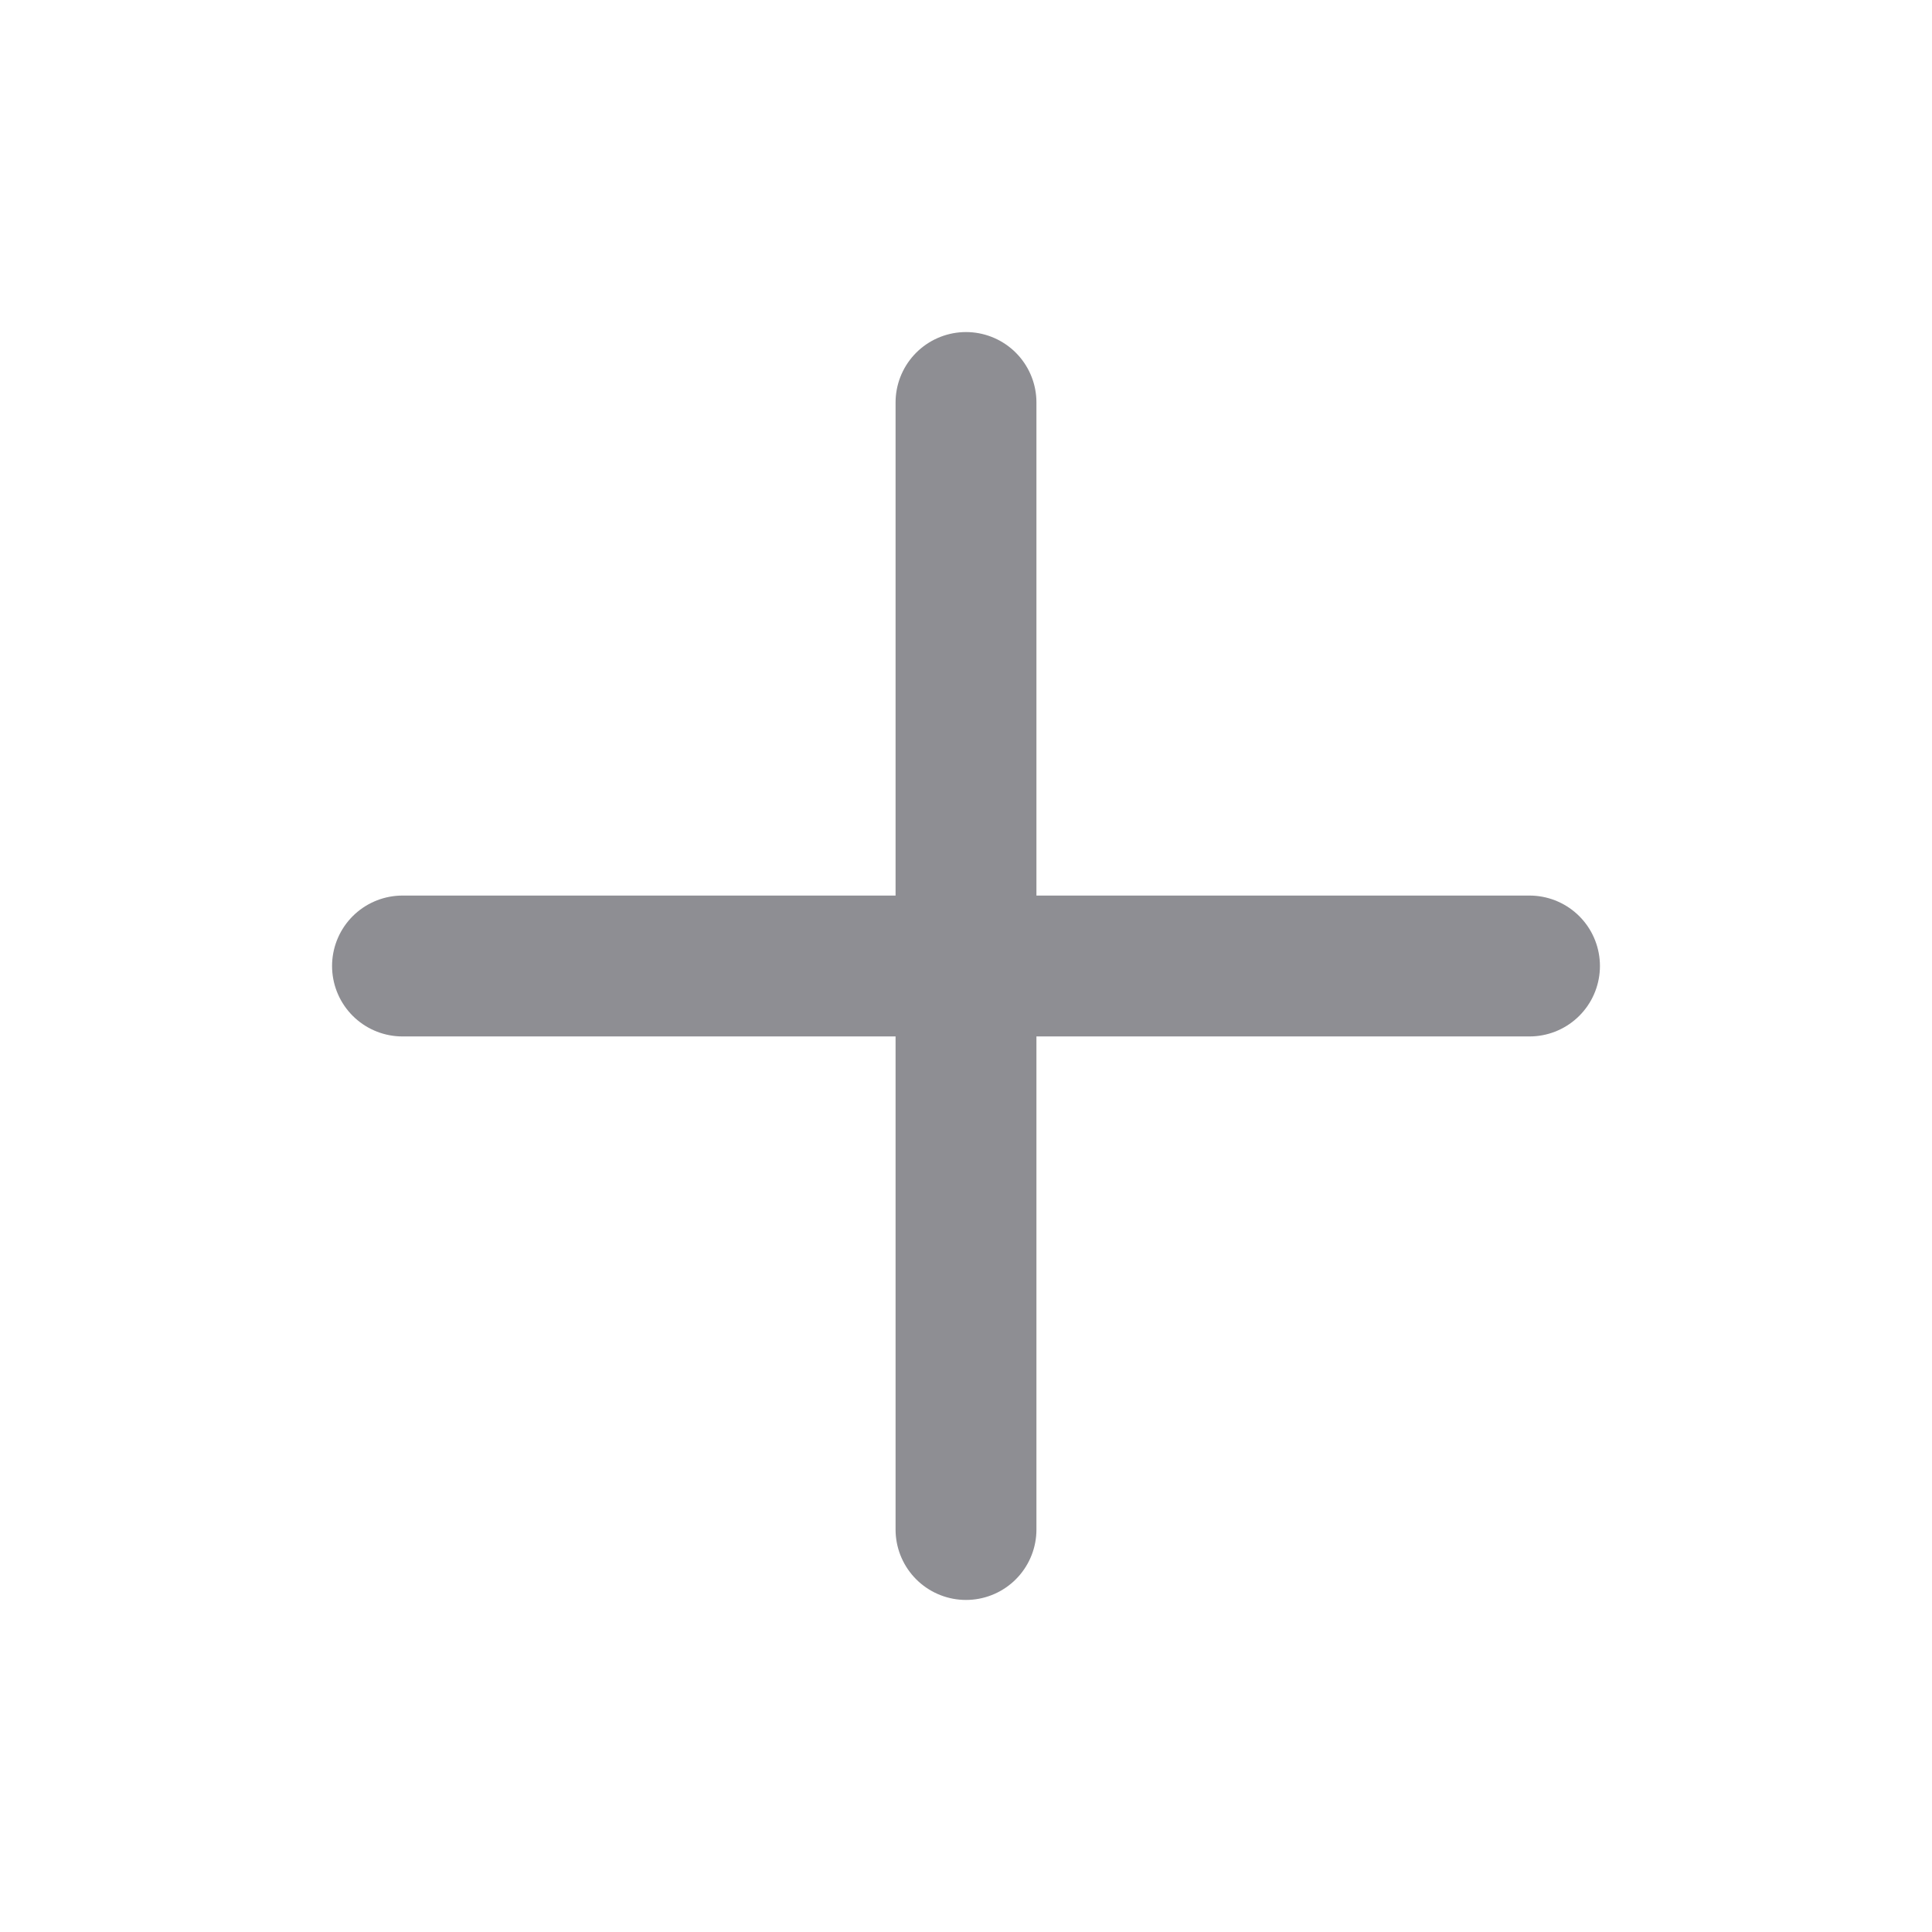
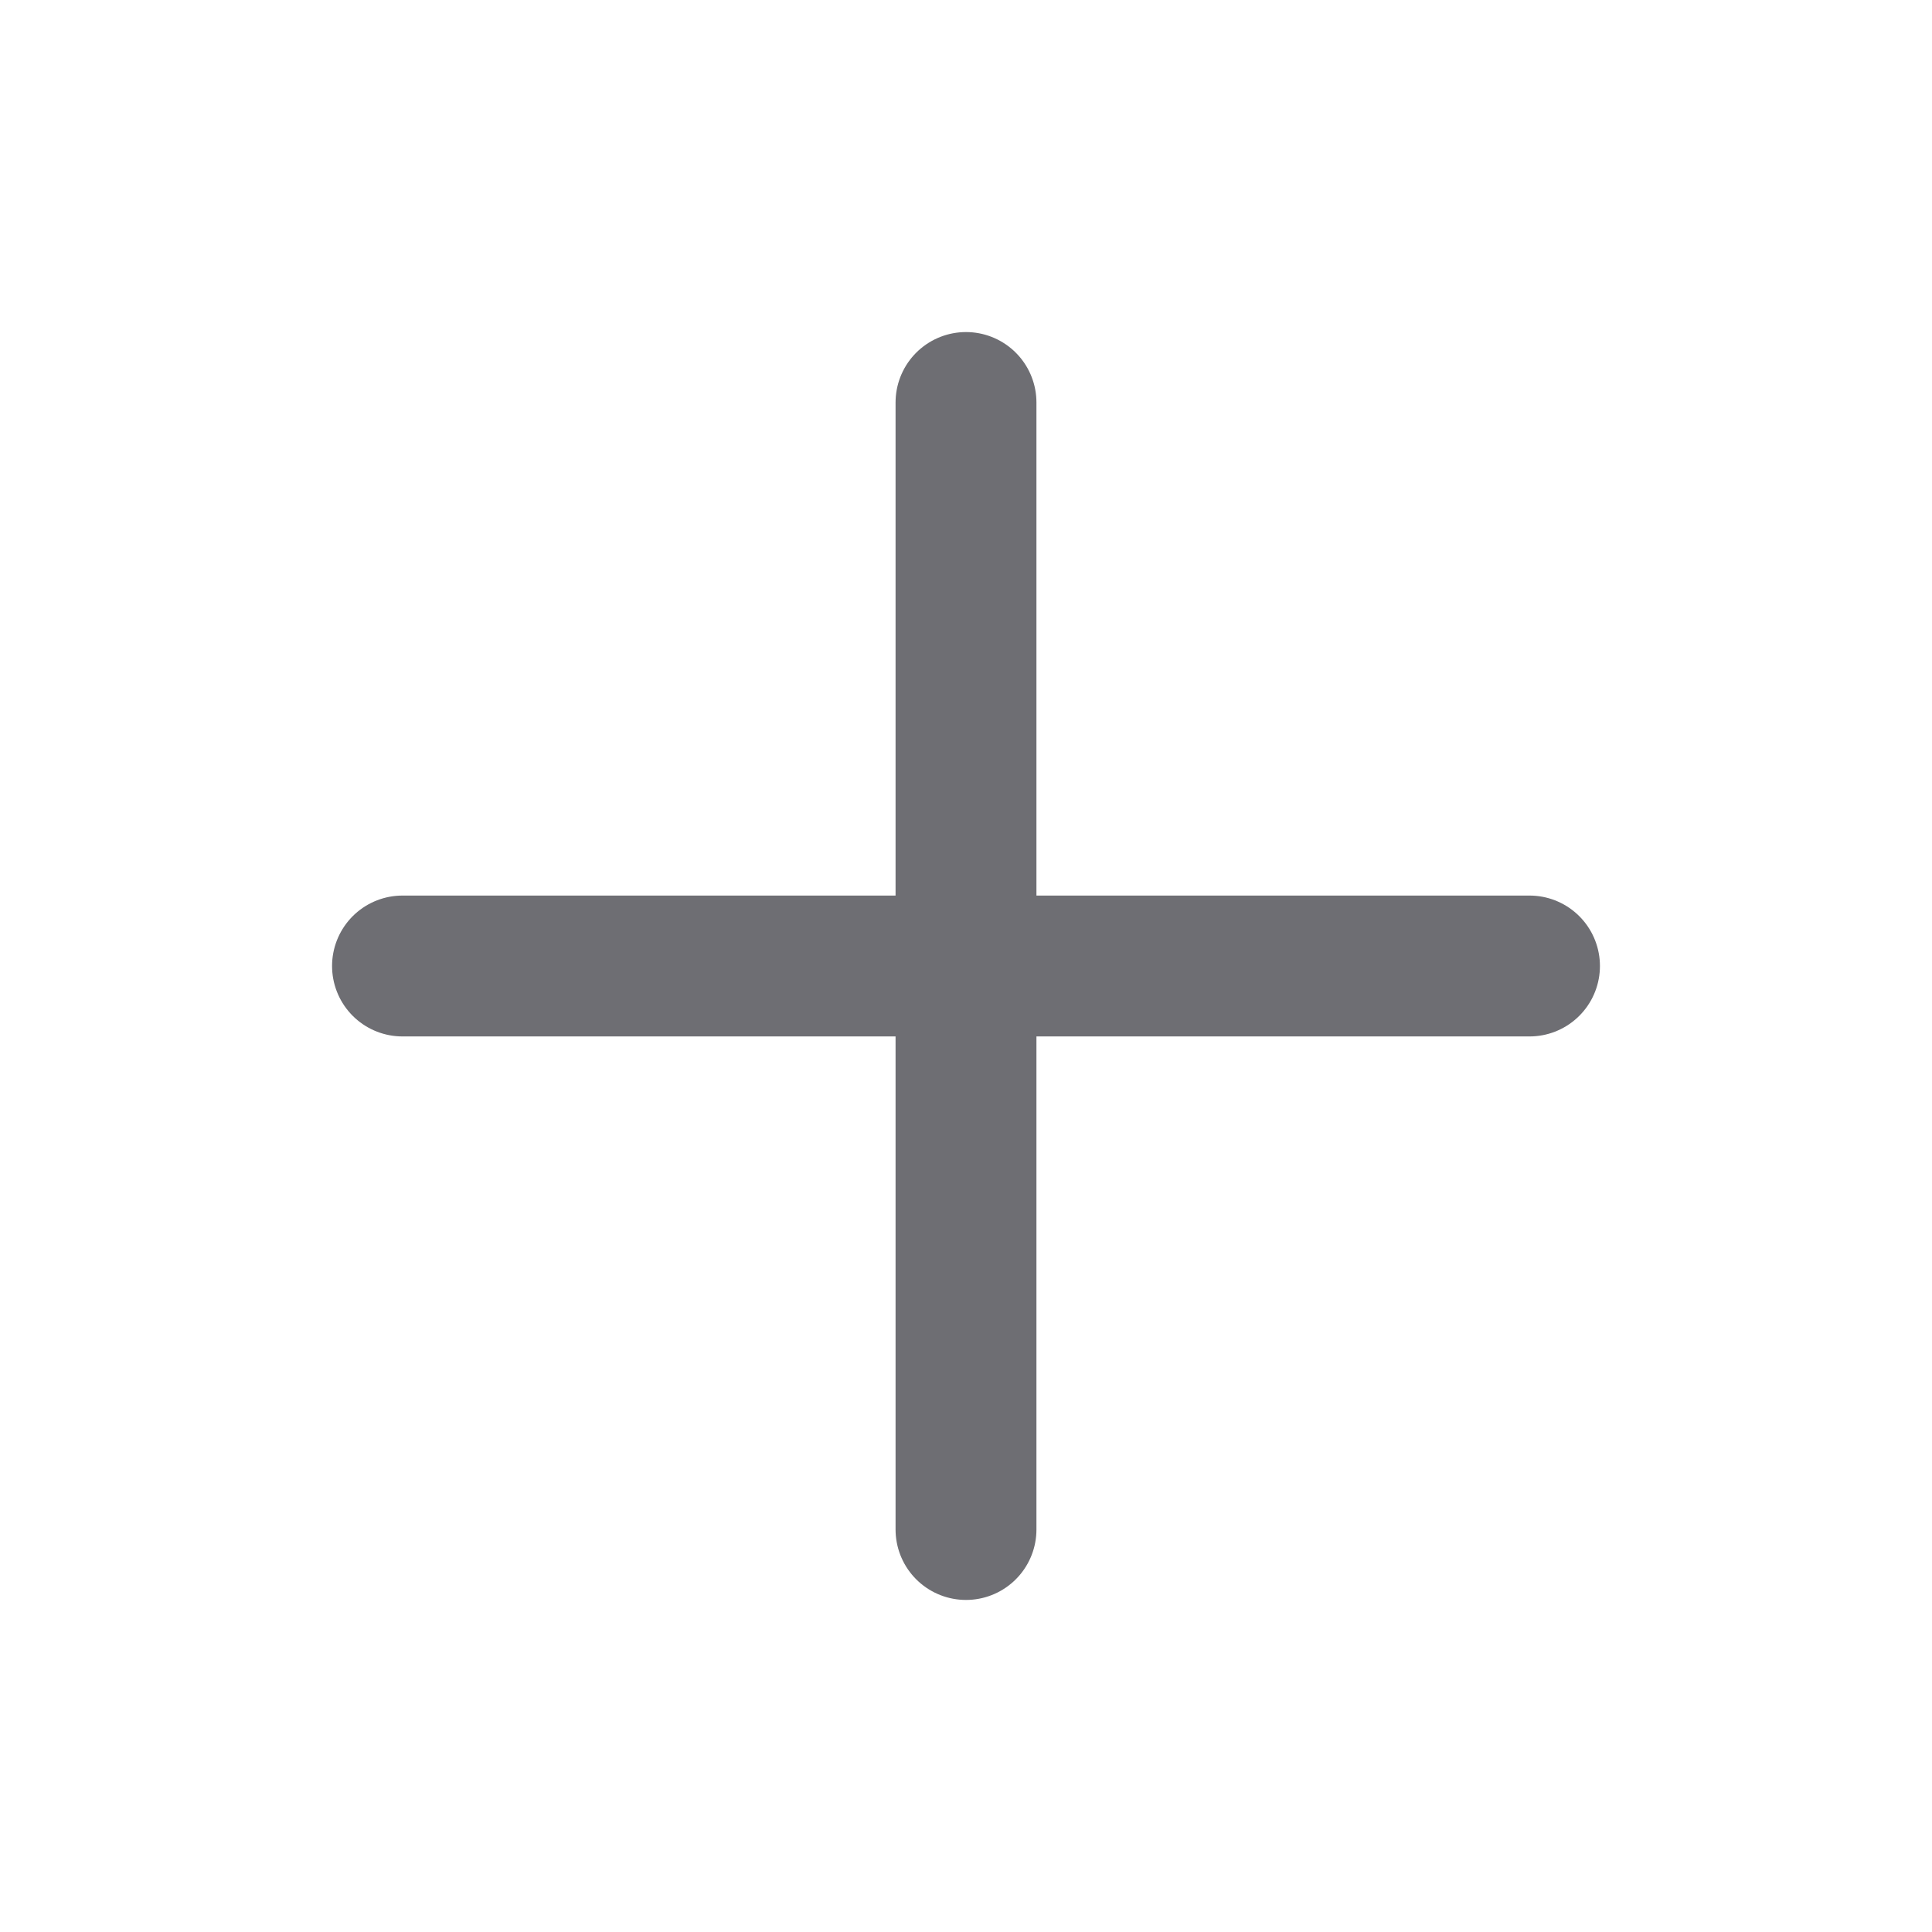
- <svg xmlns="http://www.w3.org/2000/svg" viewBox="0 0 24 24" width="24" height="24" fill="none" stroke="#8E8E93" stroke-width="1.75" stroke-linecap="round" stroke-linejoin="round">
+ <svg xmlns="http://www.w3.org/2000/svg" viewBox="0 0 24 24" width="24" height="24" fill="none" stroke="#6E6E73" stroke-width="1.75" stroke-linecap="round" stroke-linejoin="round">
  <path d="M12 5v14M5 12h14" />
</svg>
